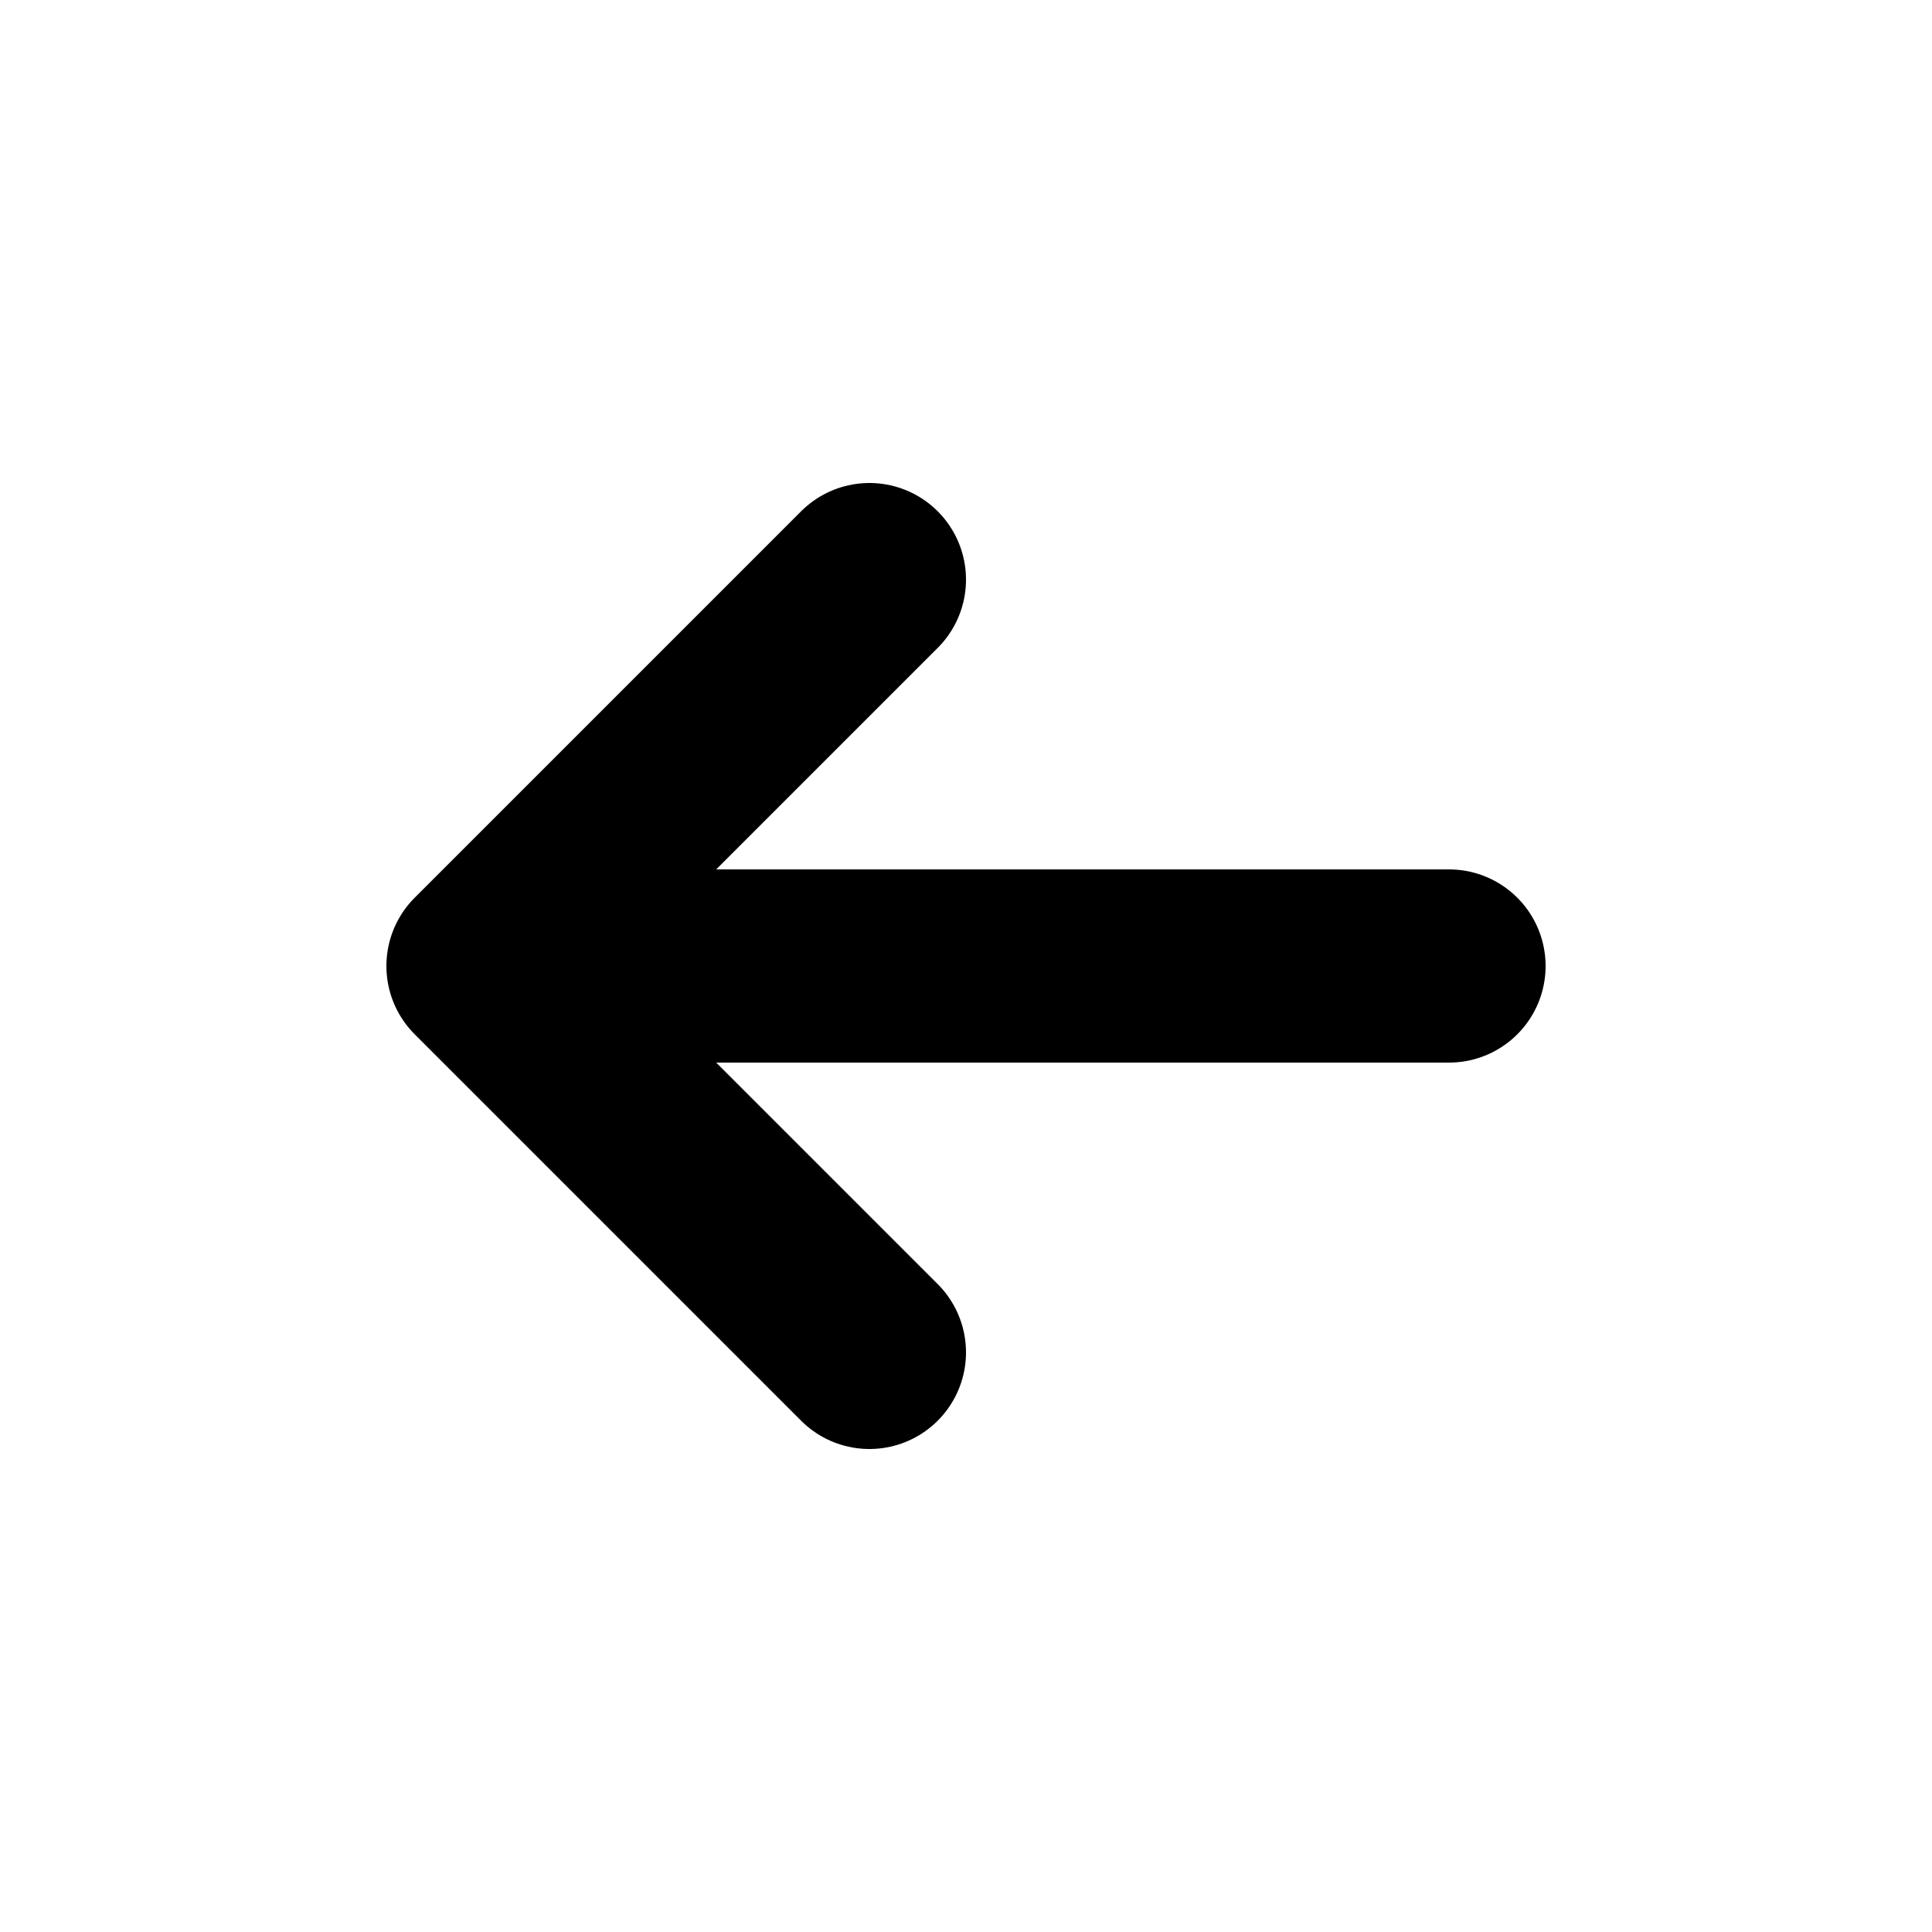
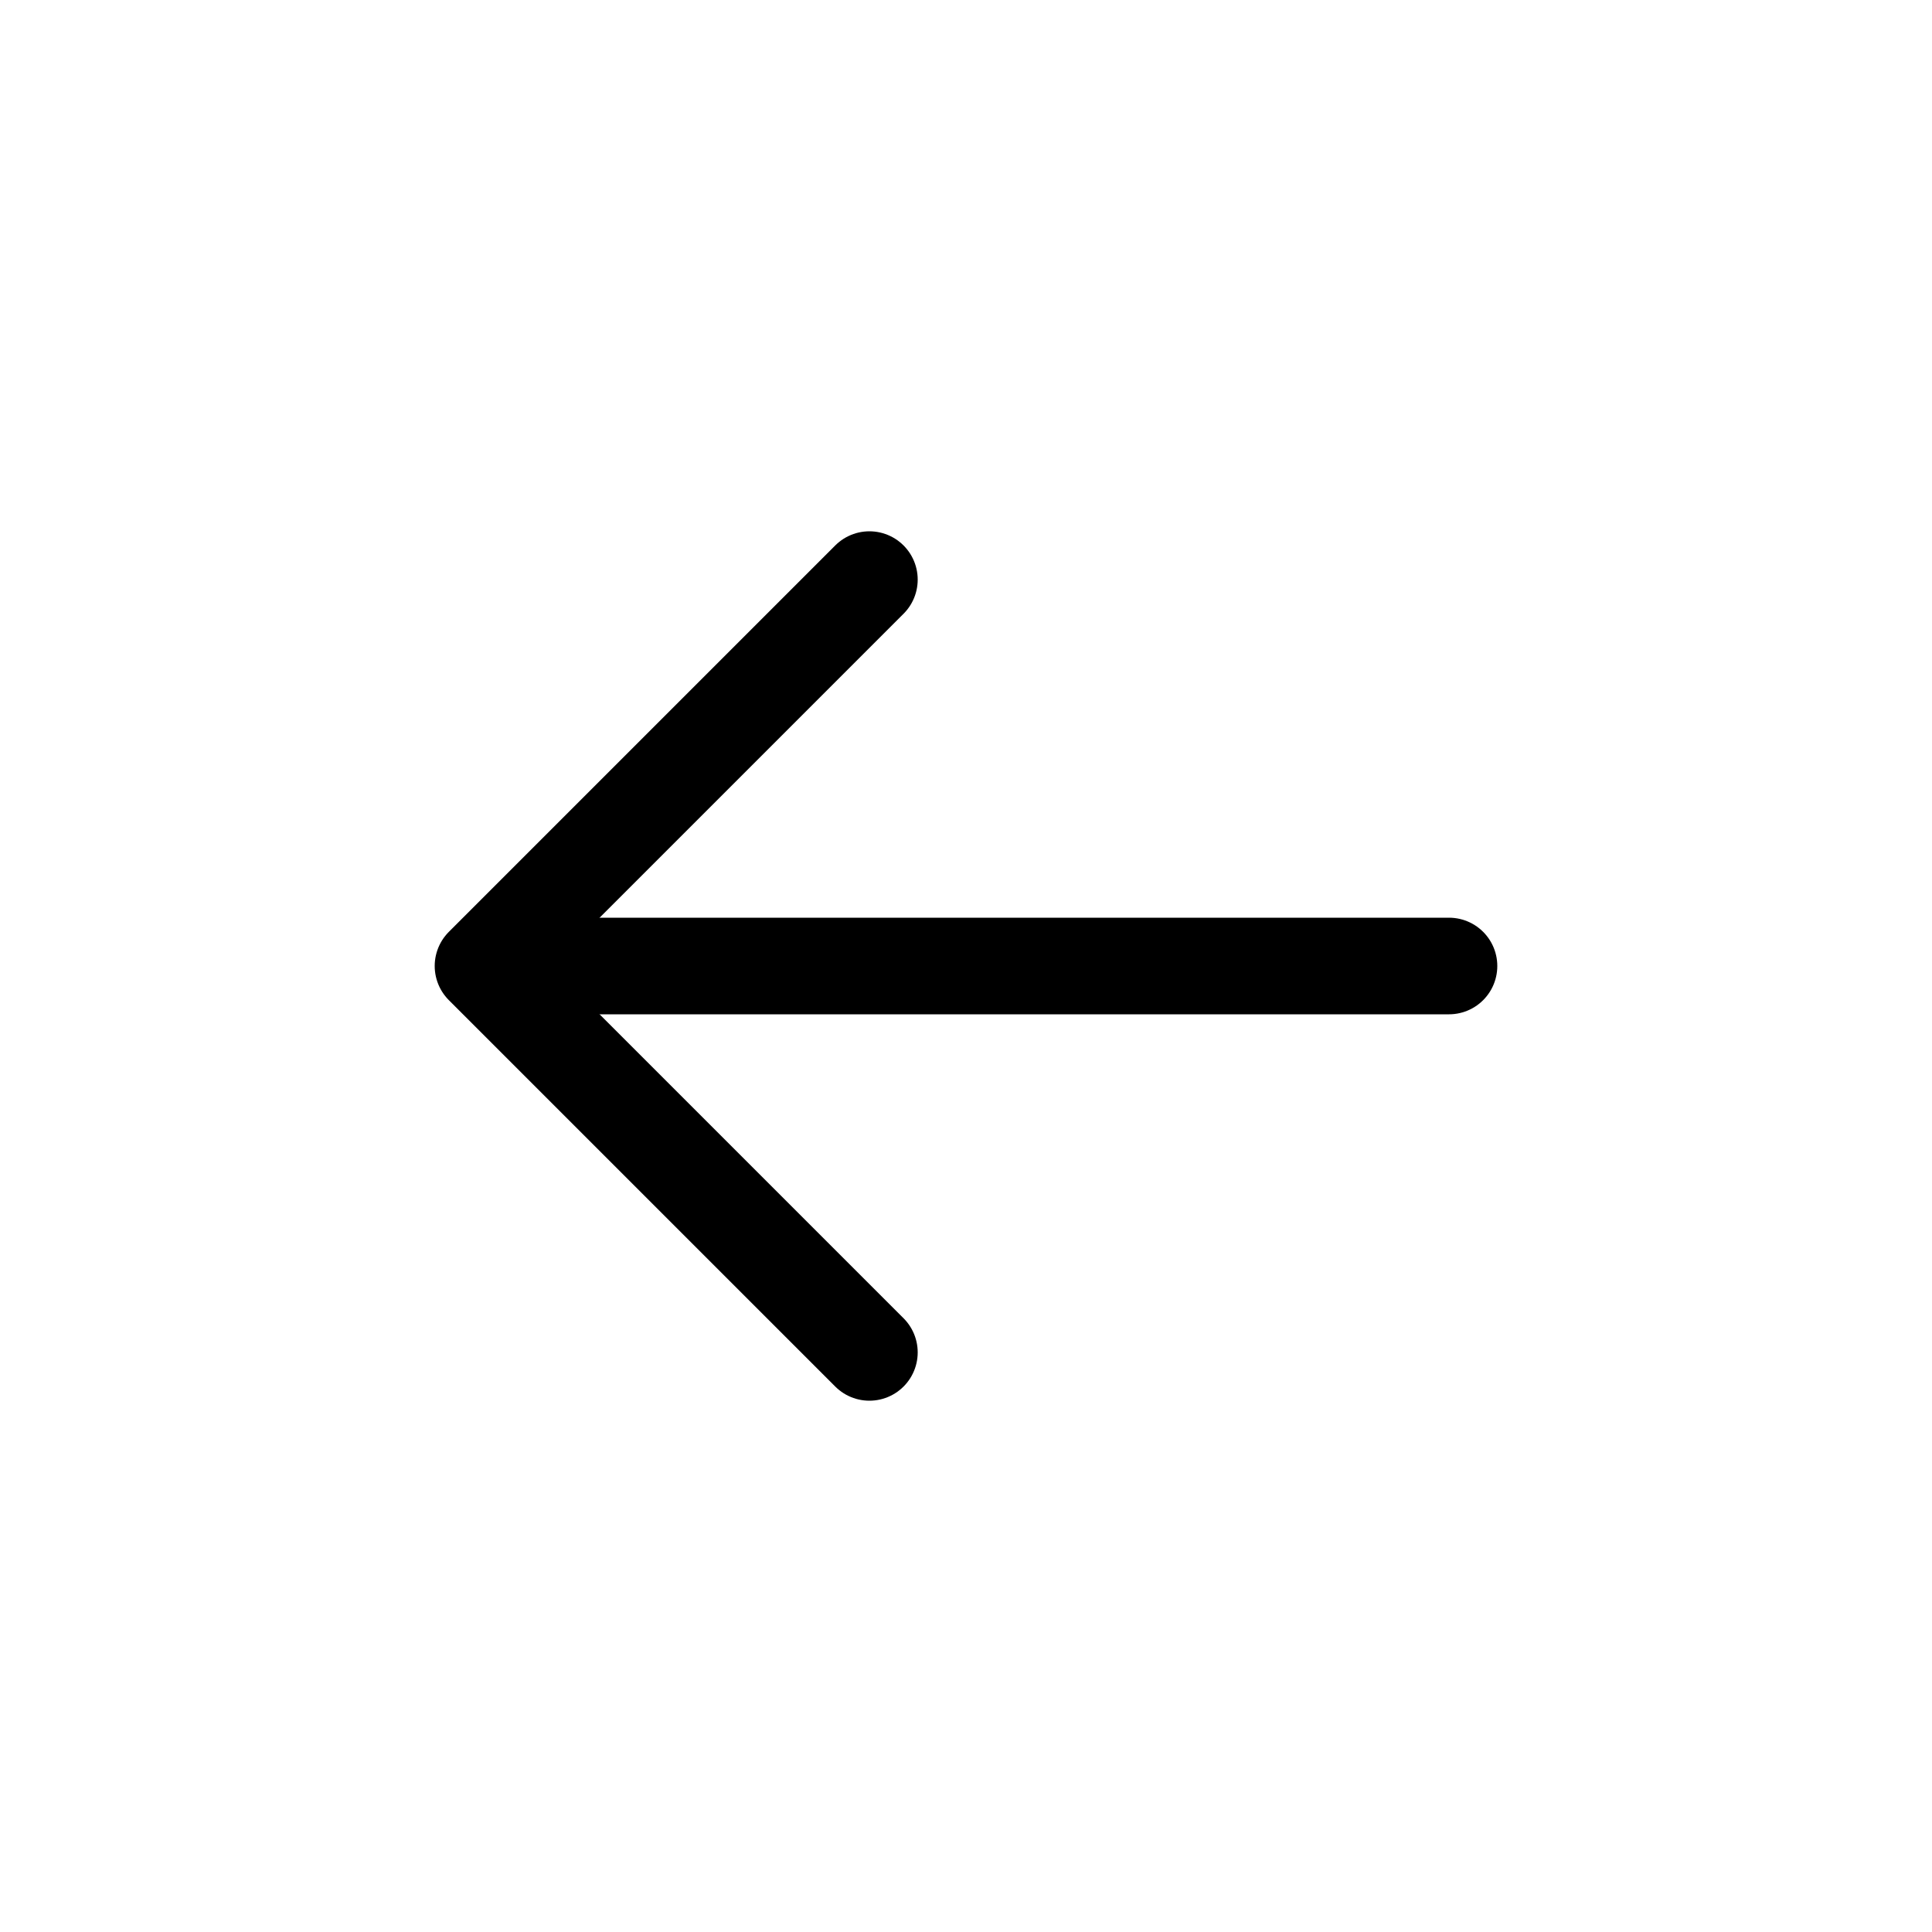
<svg xmlns="http://www.w3.org/2000/svg" width="20" height="20" class="bi bi-arrow-left" viewBox="0 0 20 20">
-   <g fill="none" fill-rule="evenodd" stroke="currentColor" stroke-linecap="round" stroke-width="2">
+   <g fill="none" fill-rule="evenodd" stroke="currentColor" stroke-linecap="round" stroke-width="1">
    <path d="M15 10H6" />
    <path stroke-linejoin="round" d="M9 14l-4-4 4 4zm-4-4l4-4-4 4z" />
  </g>
</svg>
